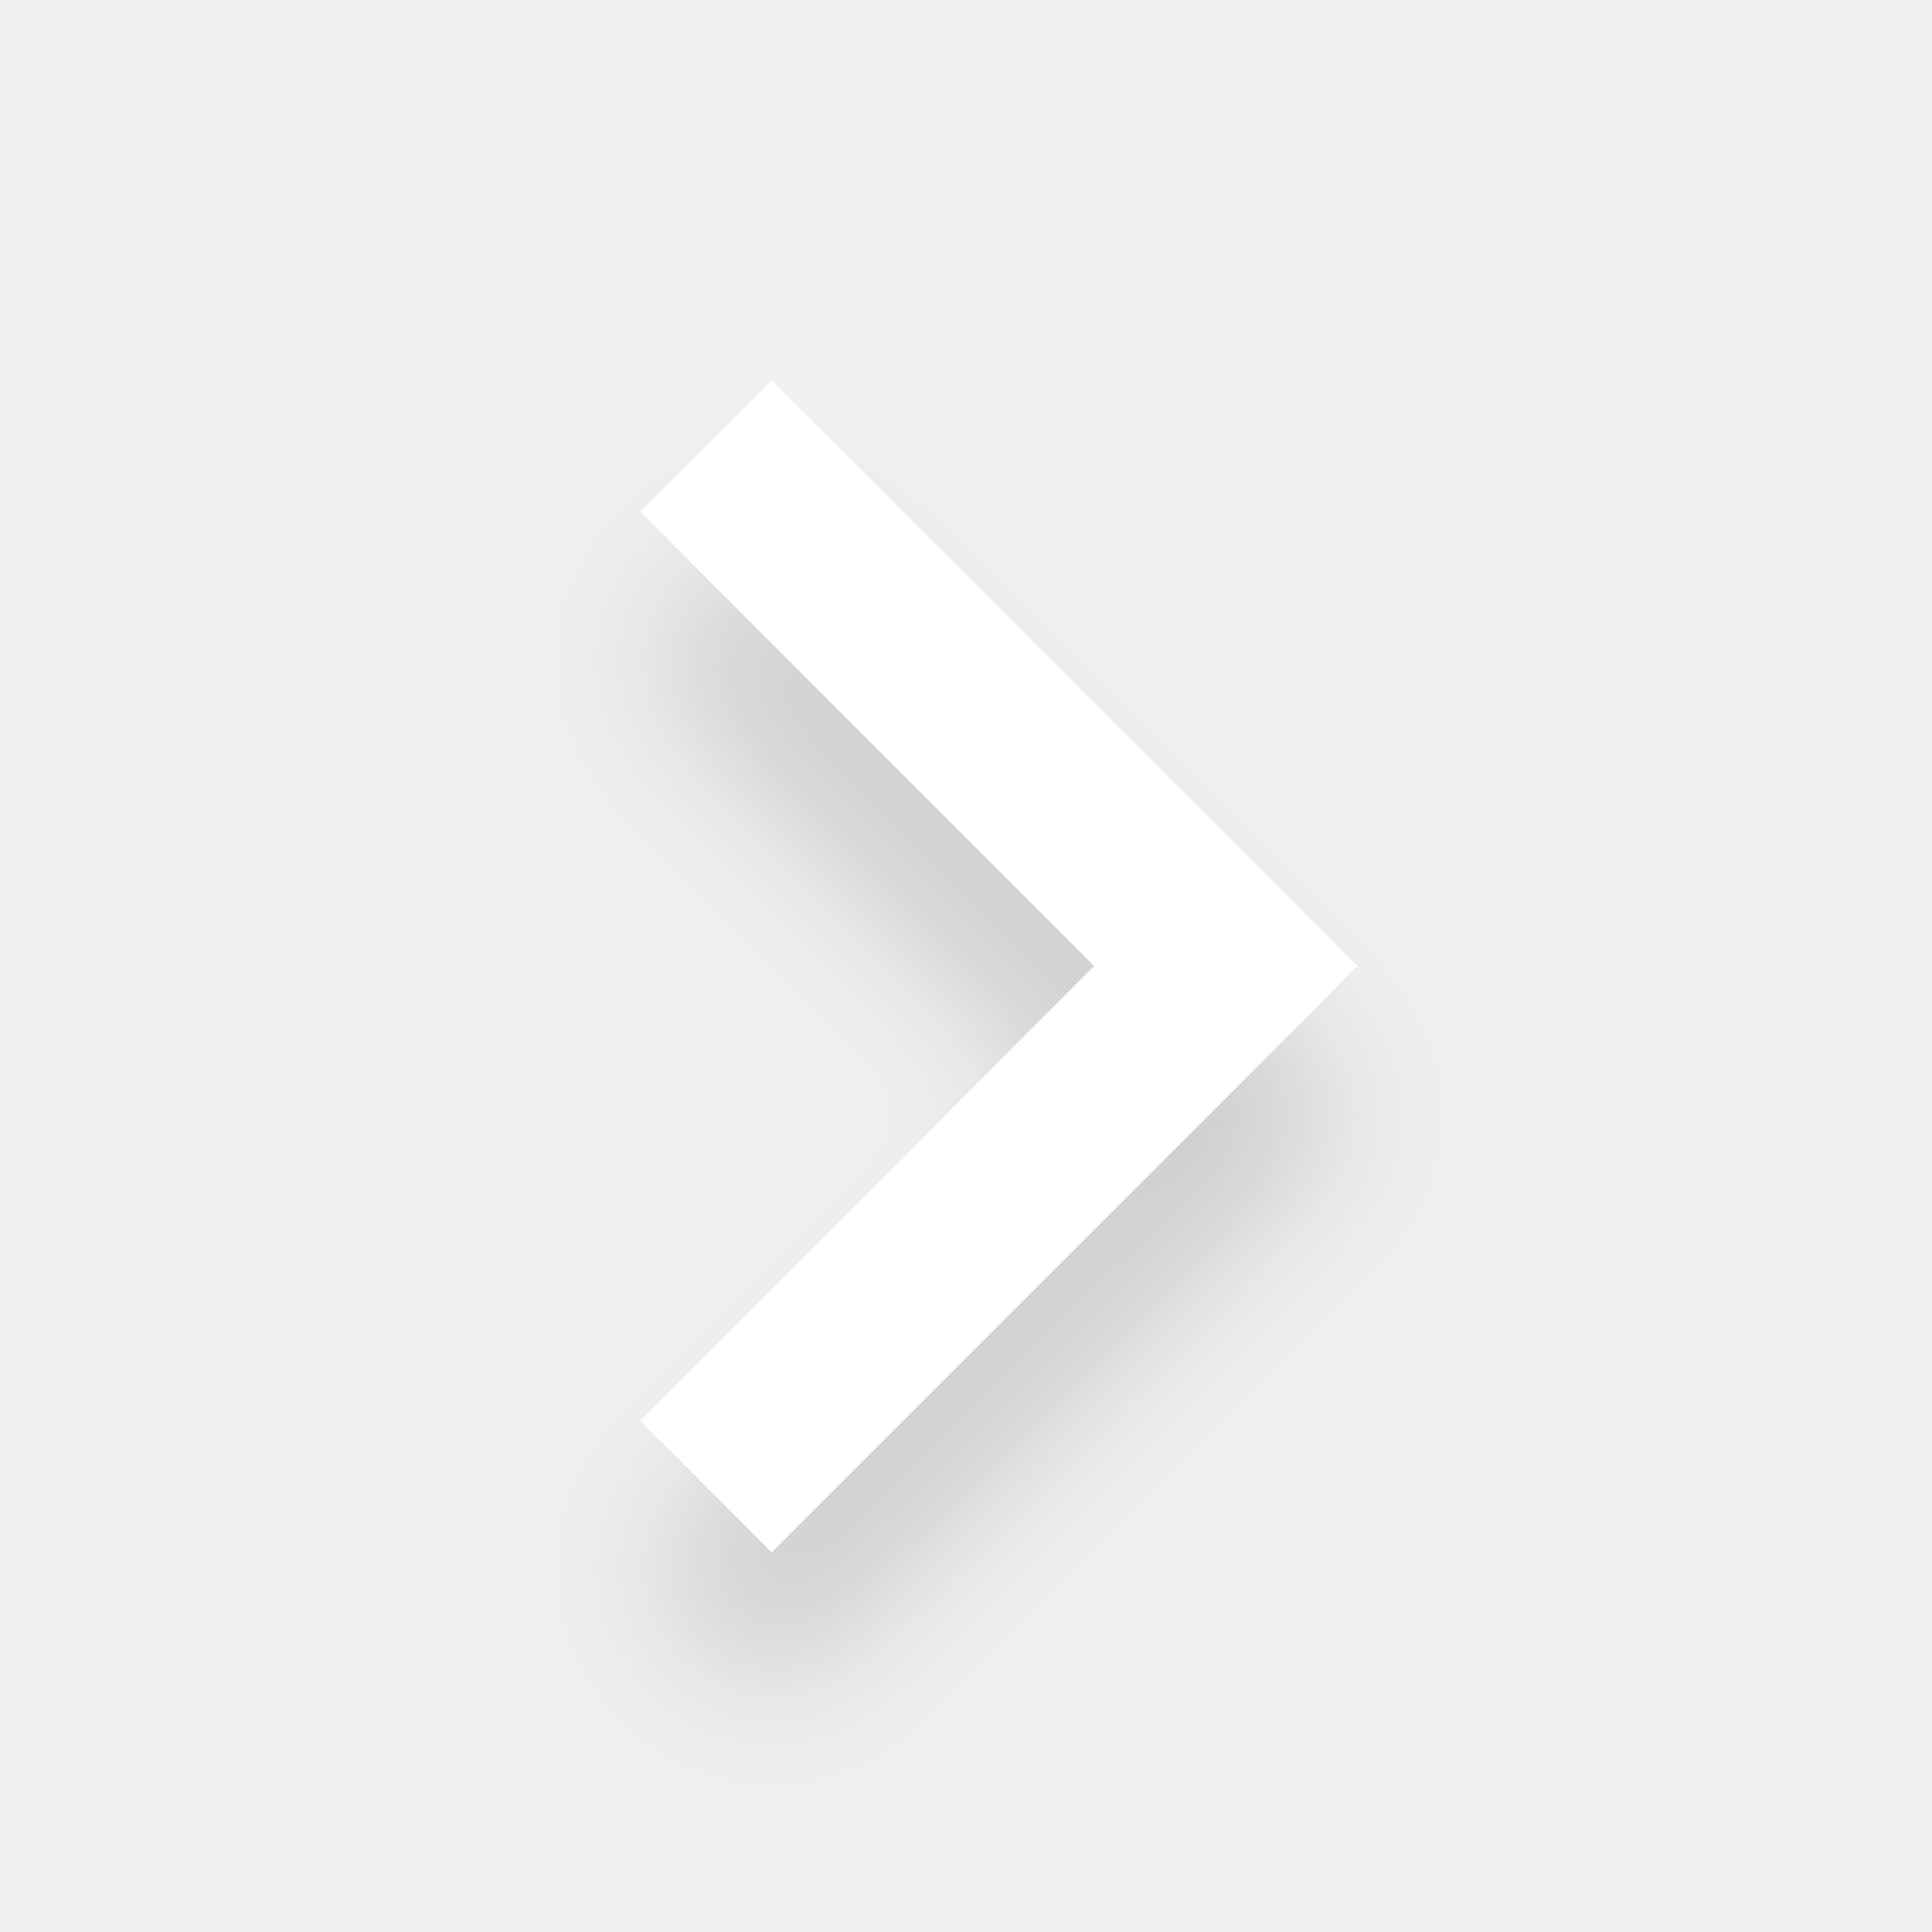
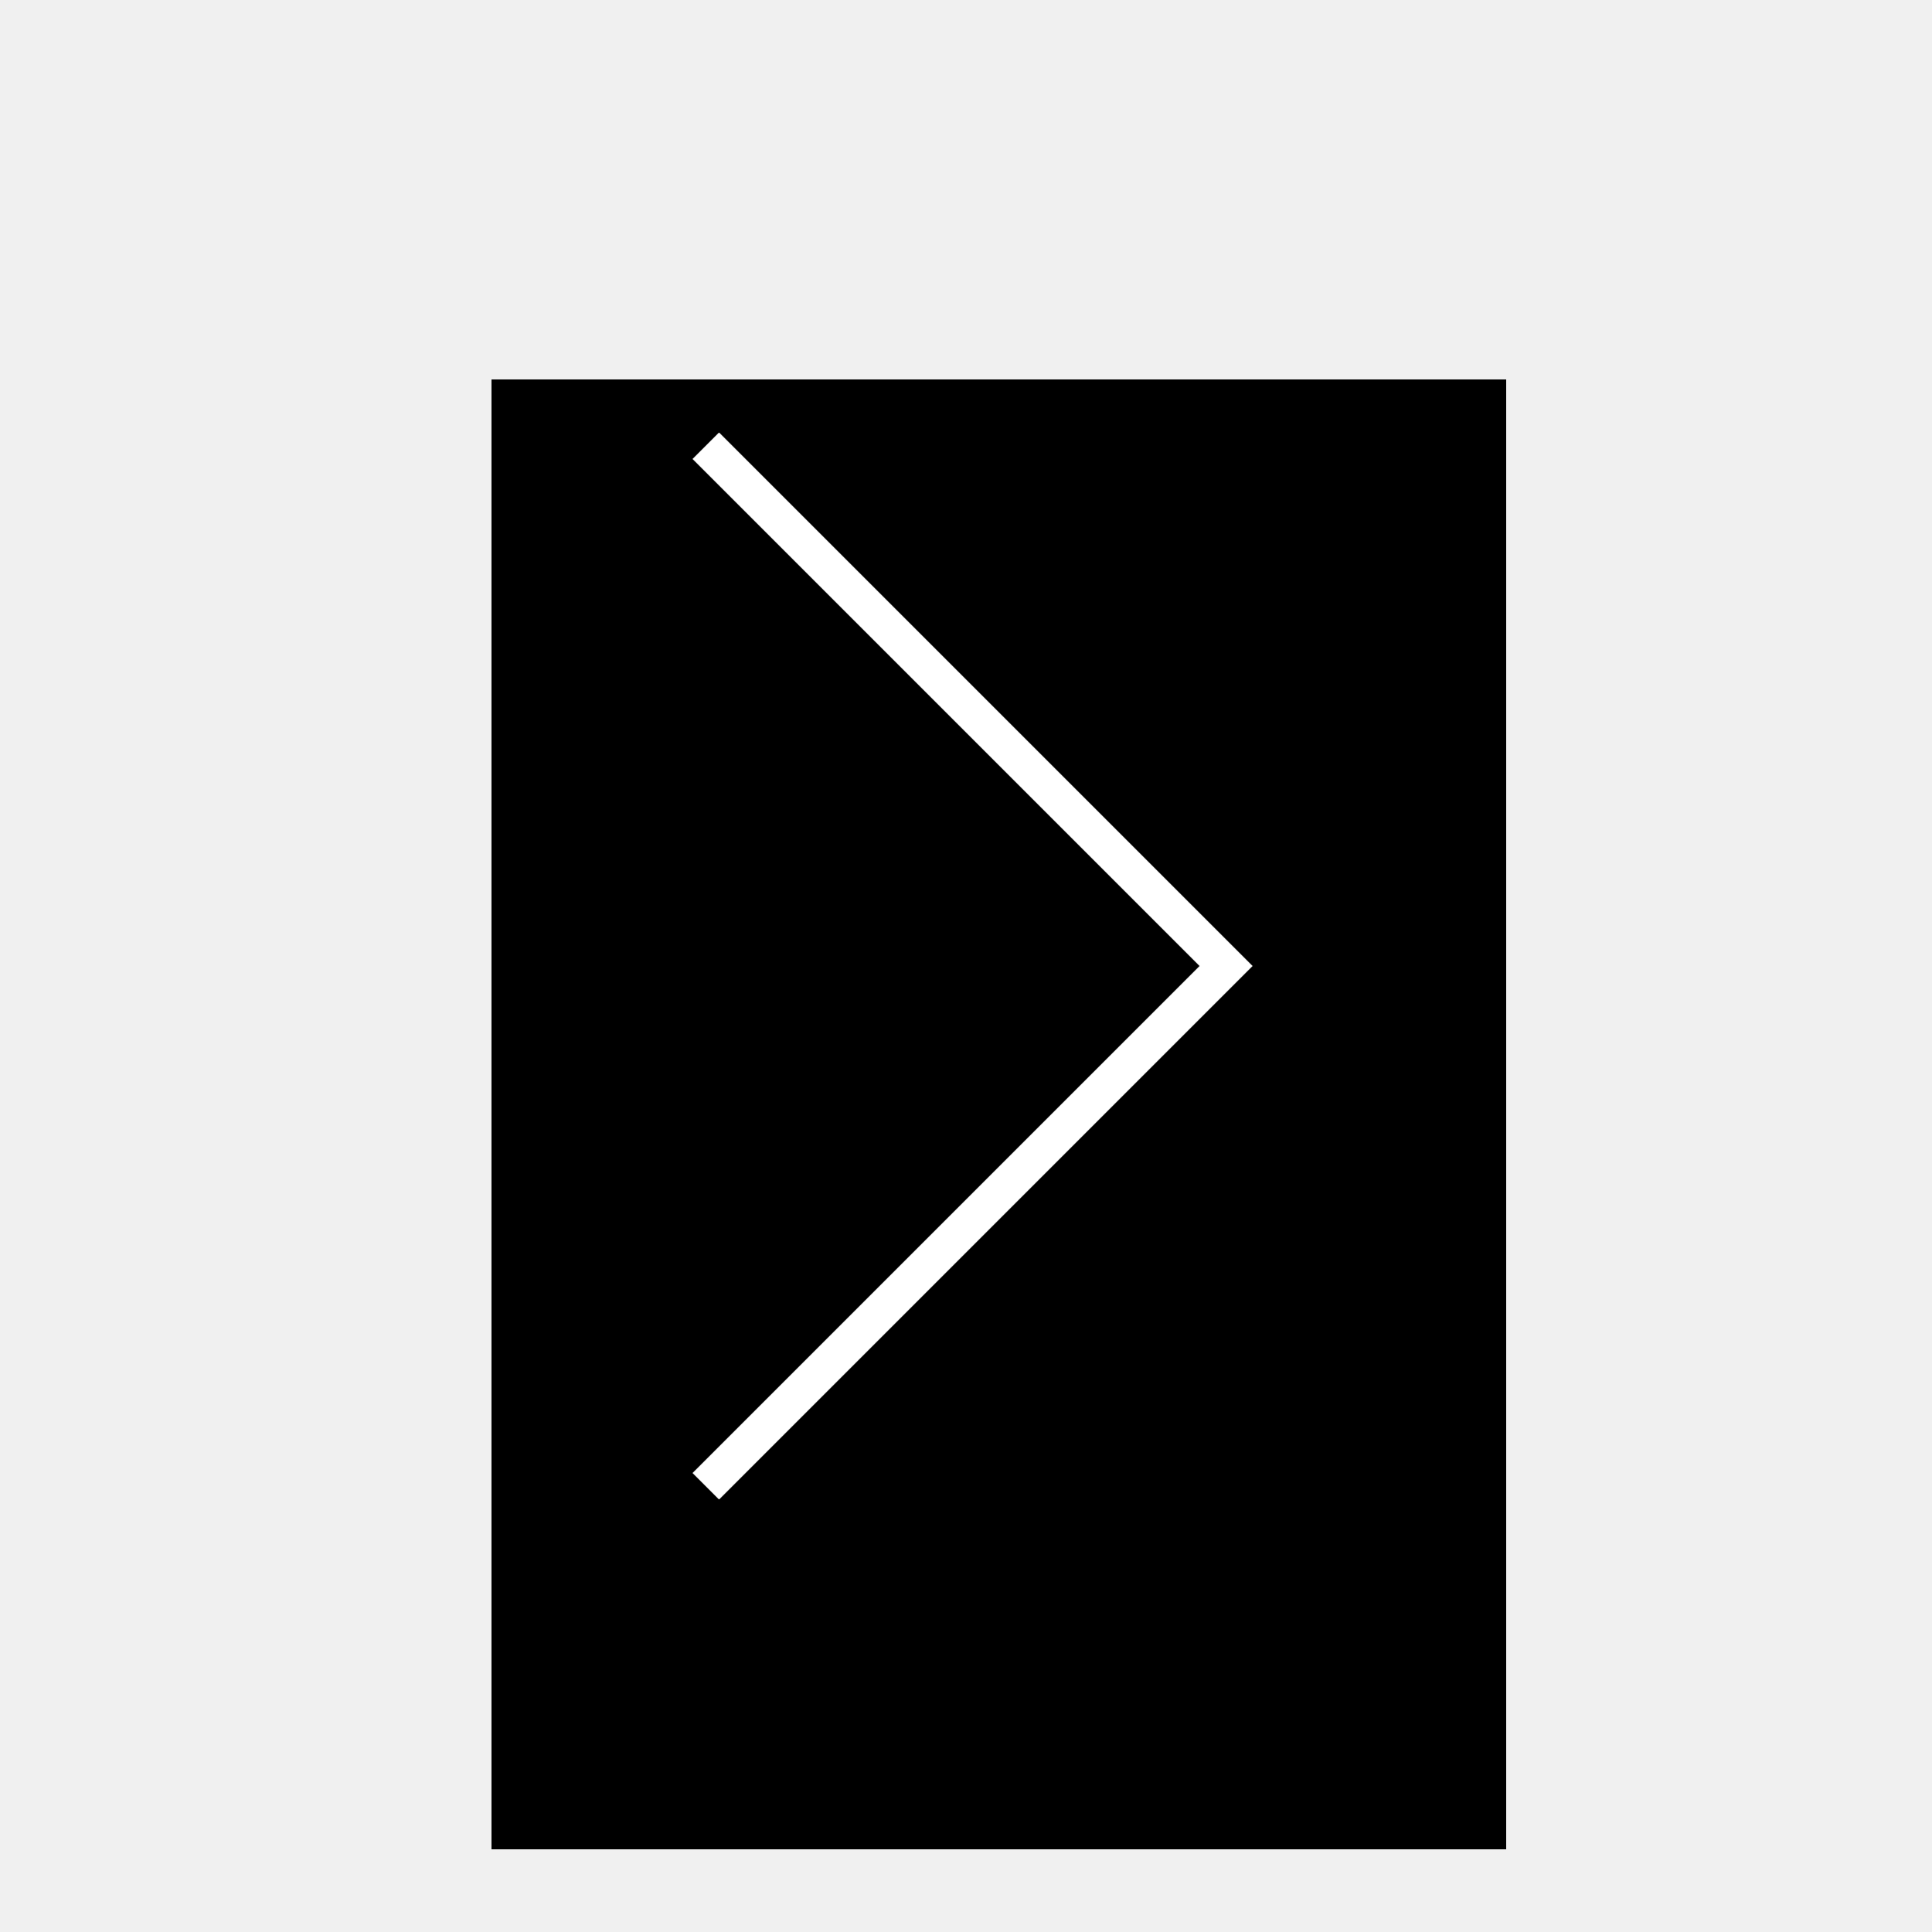
<svg xmlns="http://www.w3.org/2000/svg" width="52" height="52" viewBox="0 0 52 52" fill="none">
  <g filter="url(#filter0_d_2891_19135)">
-     <path d="M19 40L33 26L19 12" stroke="white" stroke-width="5" />
+     <path d="M19 40L33 26L19 12" stroke="white" stroke_width="5" />
  </g>
  <defs>
-     <filter id="filter0_d_2891_19135" x="13.23" y="10.232" width="27.305" height="39.536" filterUnits="userSpaceOnUse" color-interpolation-filters="sRGB">
-       <feFlood flood-opacity="0" result="BackgroundImageFix" />
+     <filter id="filter0_d_2891_19135" x="13.23" y="10.232" width="27.305" height="39.536" filterUnits="userSpaceOnUse" color_interpolation_filters="sRGB">
+       <feFlood flood_opacity="0" result="BackgroundImageFix" />
      <feColorMatrix in="SourceAlpha" type="matrix" values="0 0 0 0 0 0 0 0 0 0 0 0 0 0 0 0 0 0 127 0" result="hardAlpha" />
      <feOffset dy="4" />
      <feGaussianBlur stdDeviation="2" />
      <feComposite in2="hardAlpha" operator="out" />
      <feColorMatrix type="matrix" values="0 0 0 0 0 0 0 0 0 0 0 0 0 0 0 0 0 0 0.15 0" />
      <feBlend mode="normal" in2="BackgroundImageFix" result="effect1_dropShadow_2891_19135" />
      <feBlend mode="normal" in="SourceGraphic" in2="effect1_dropShadow_2891_19135" result="shape" />
    </filter>
  </defs>
</svg>
